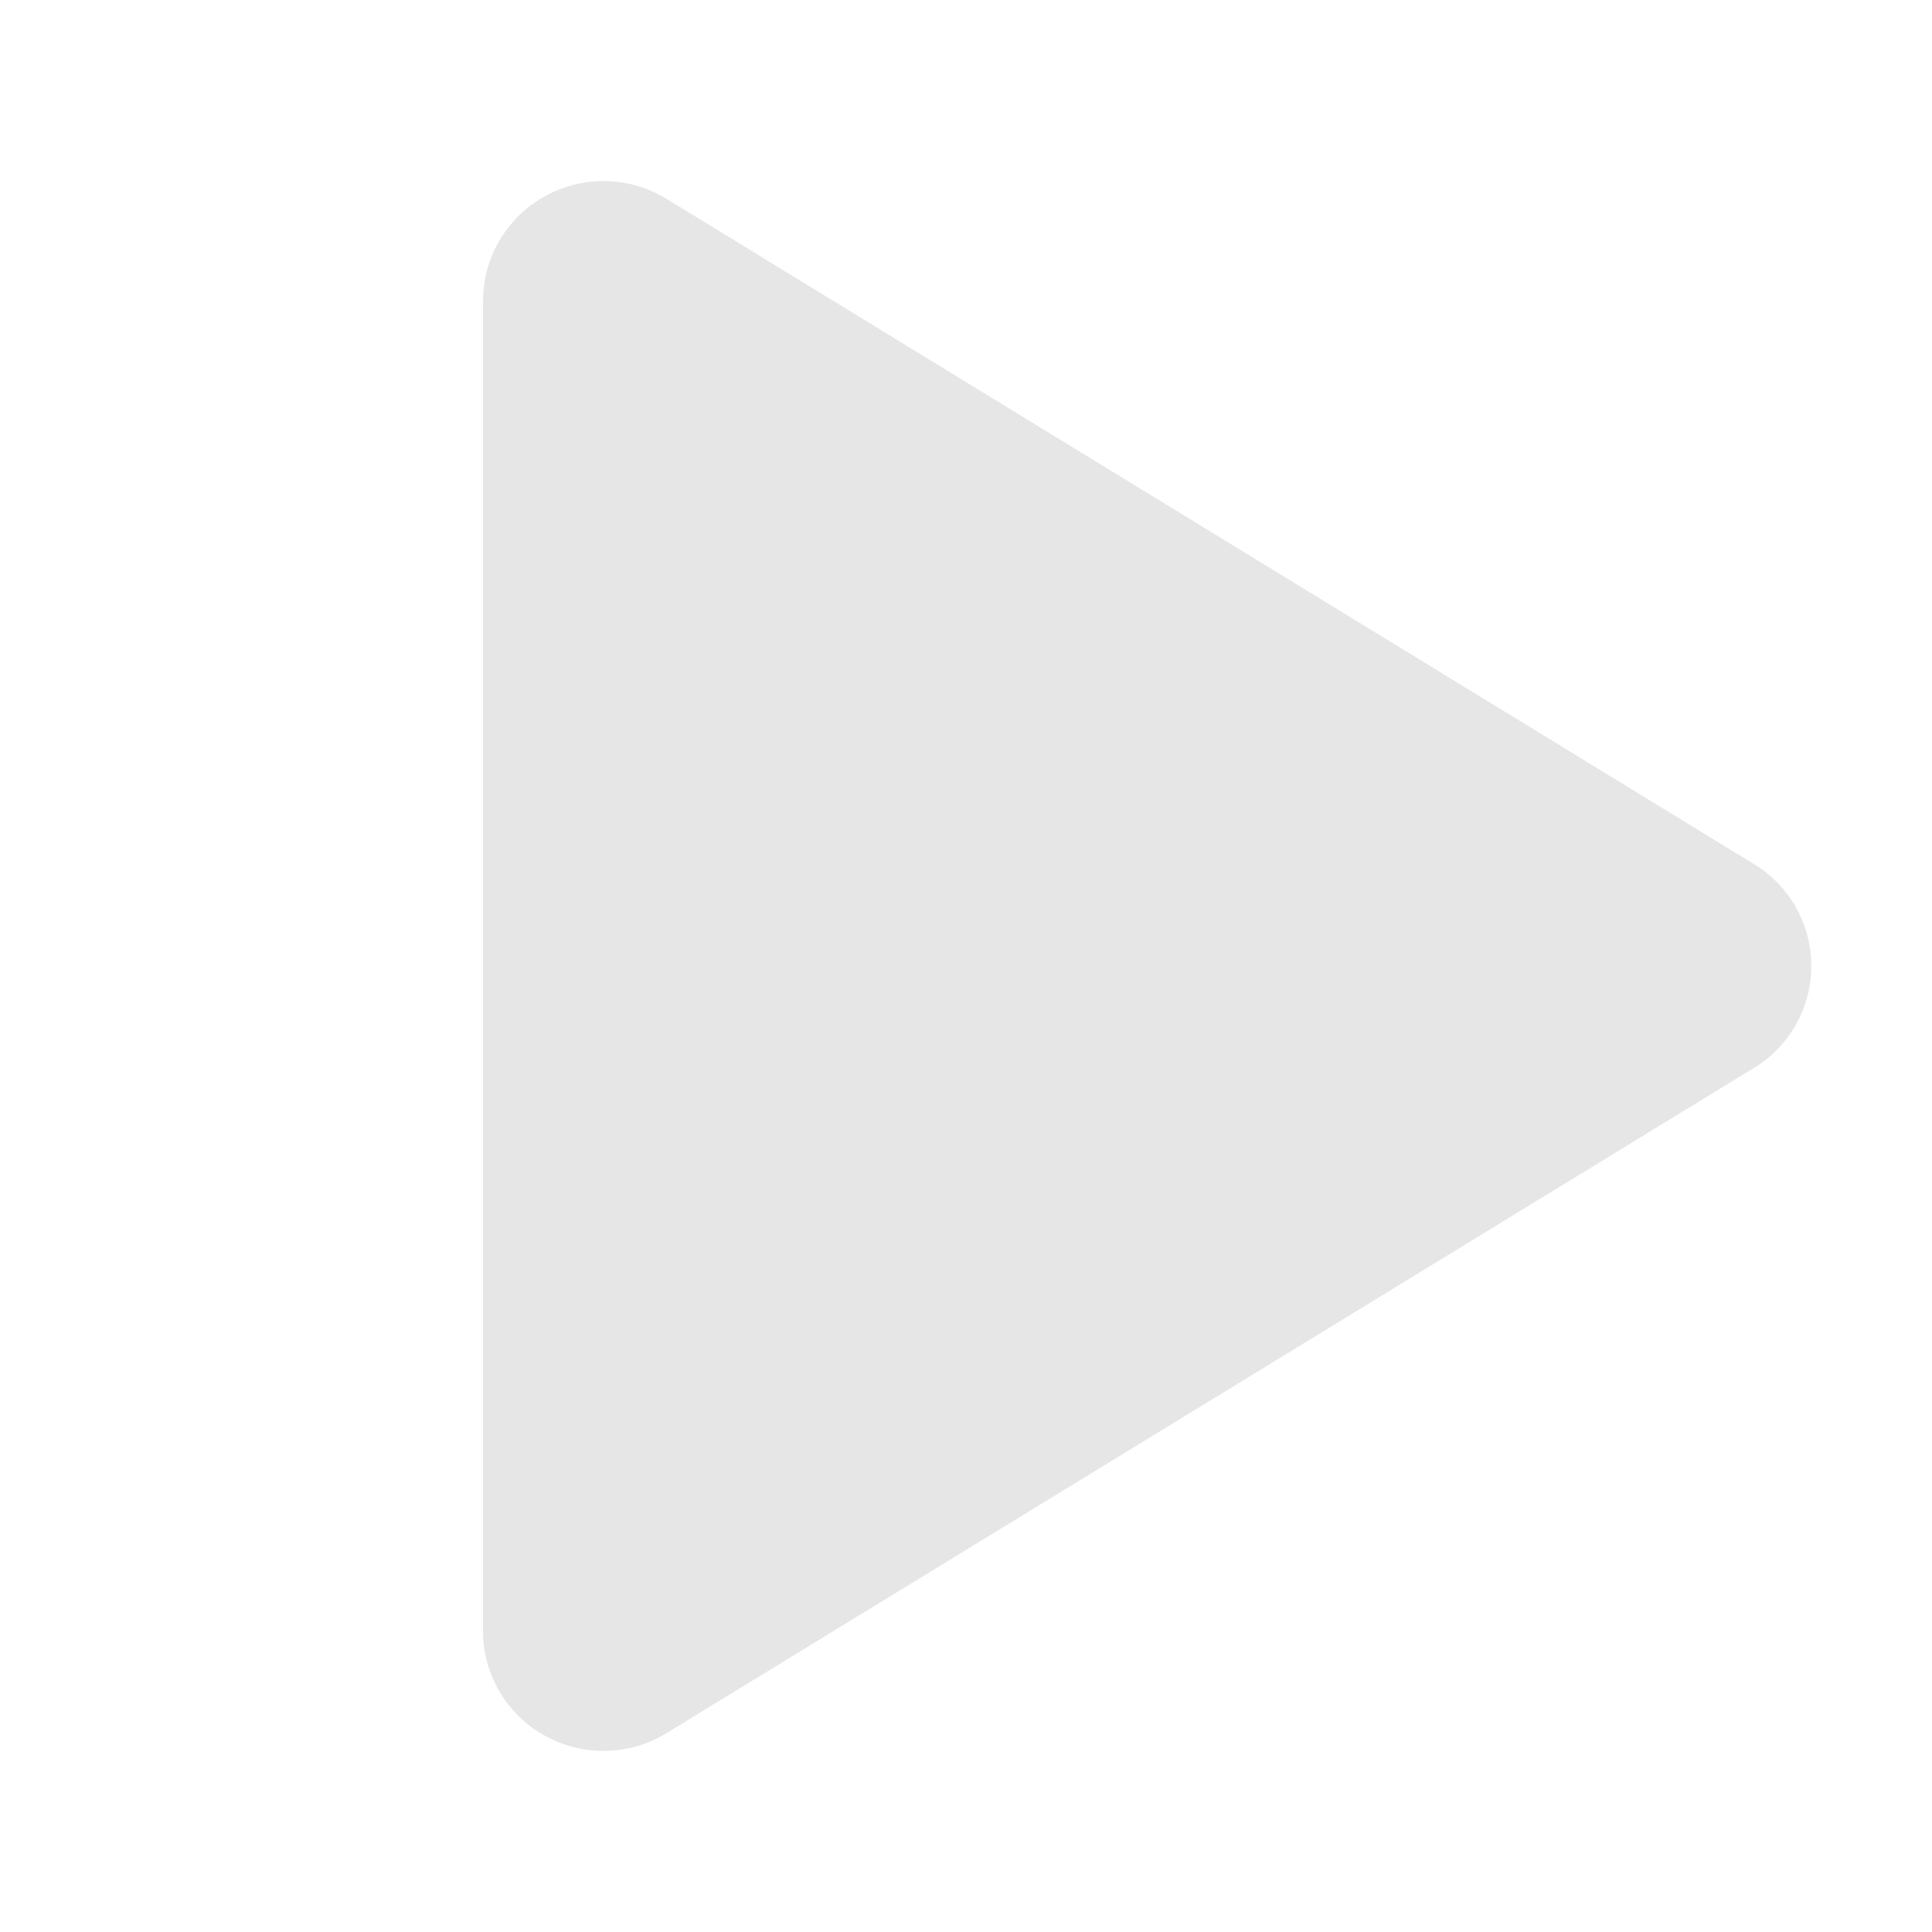
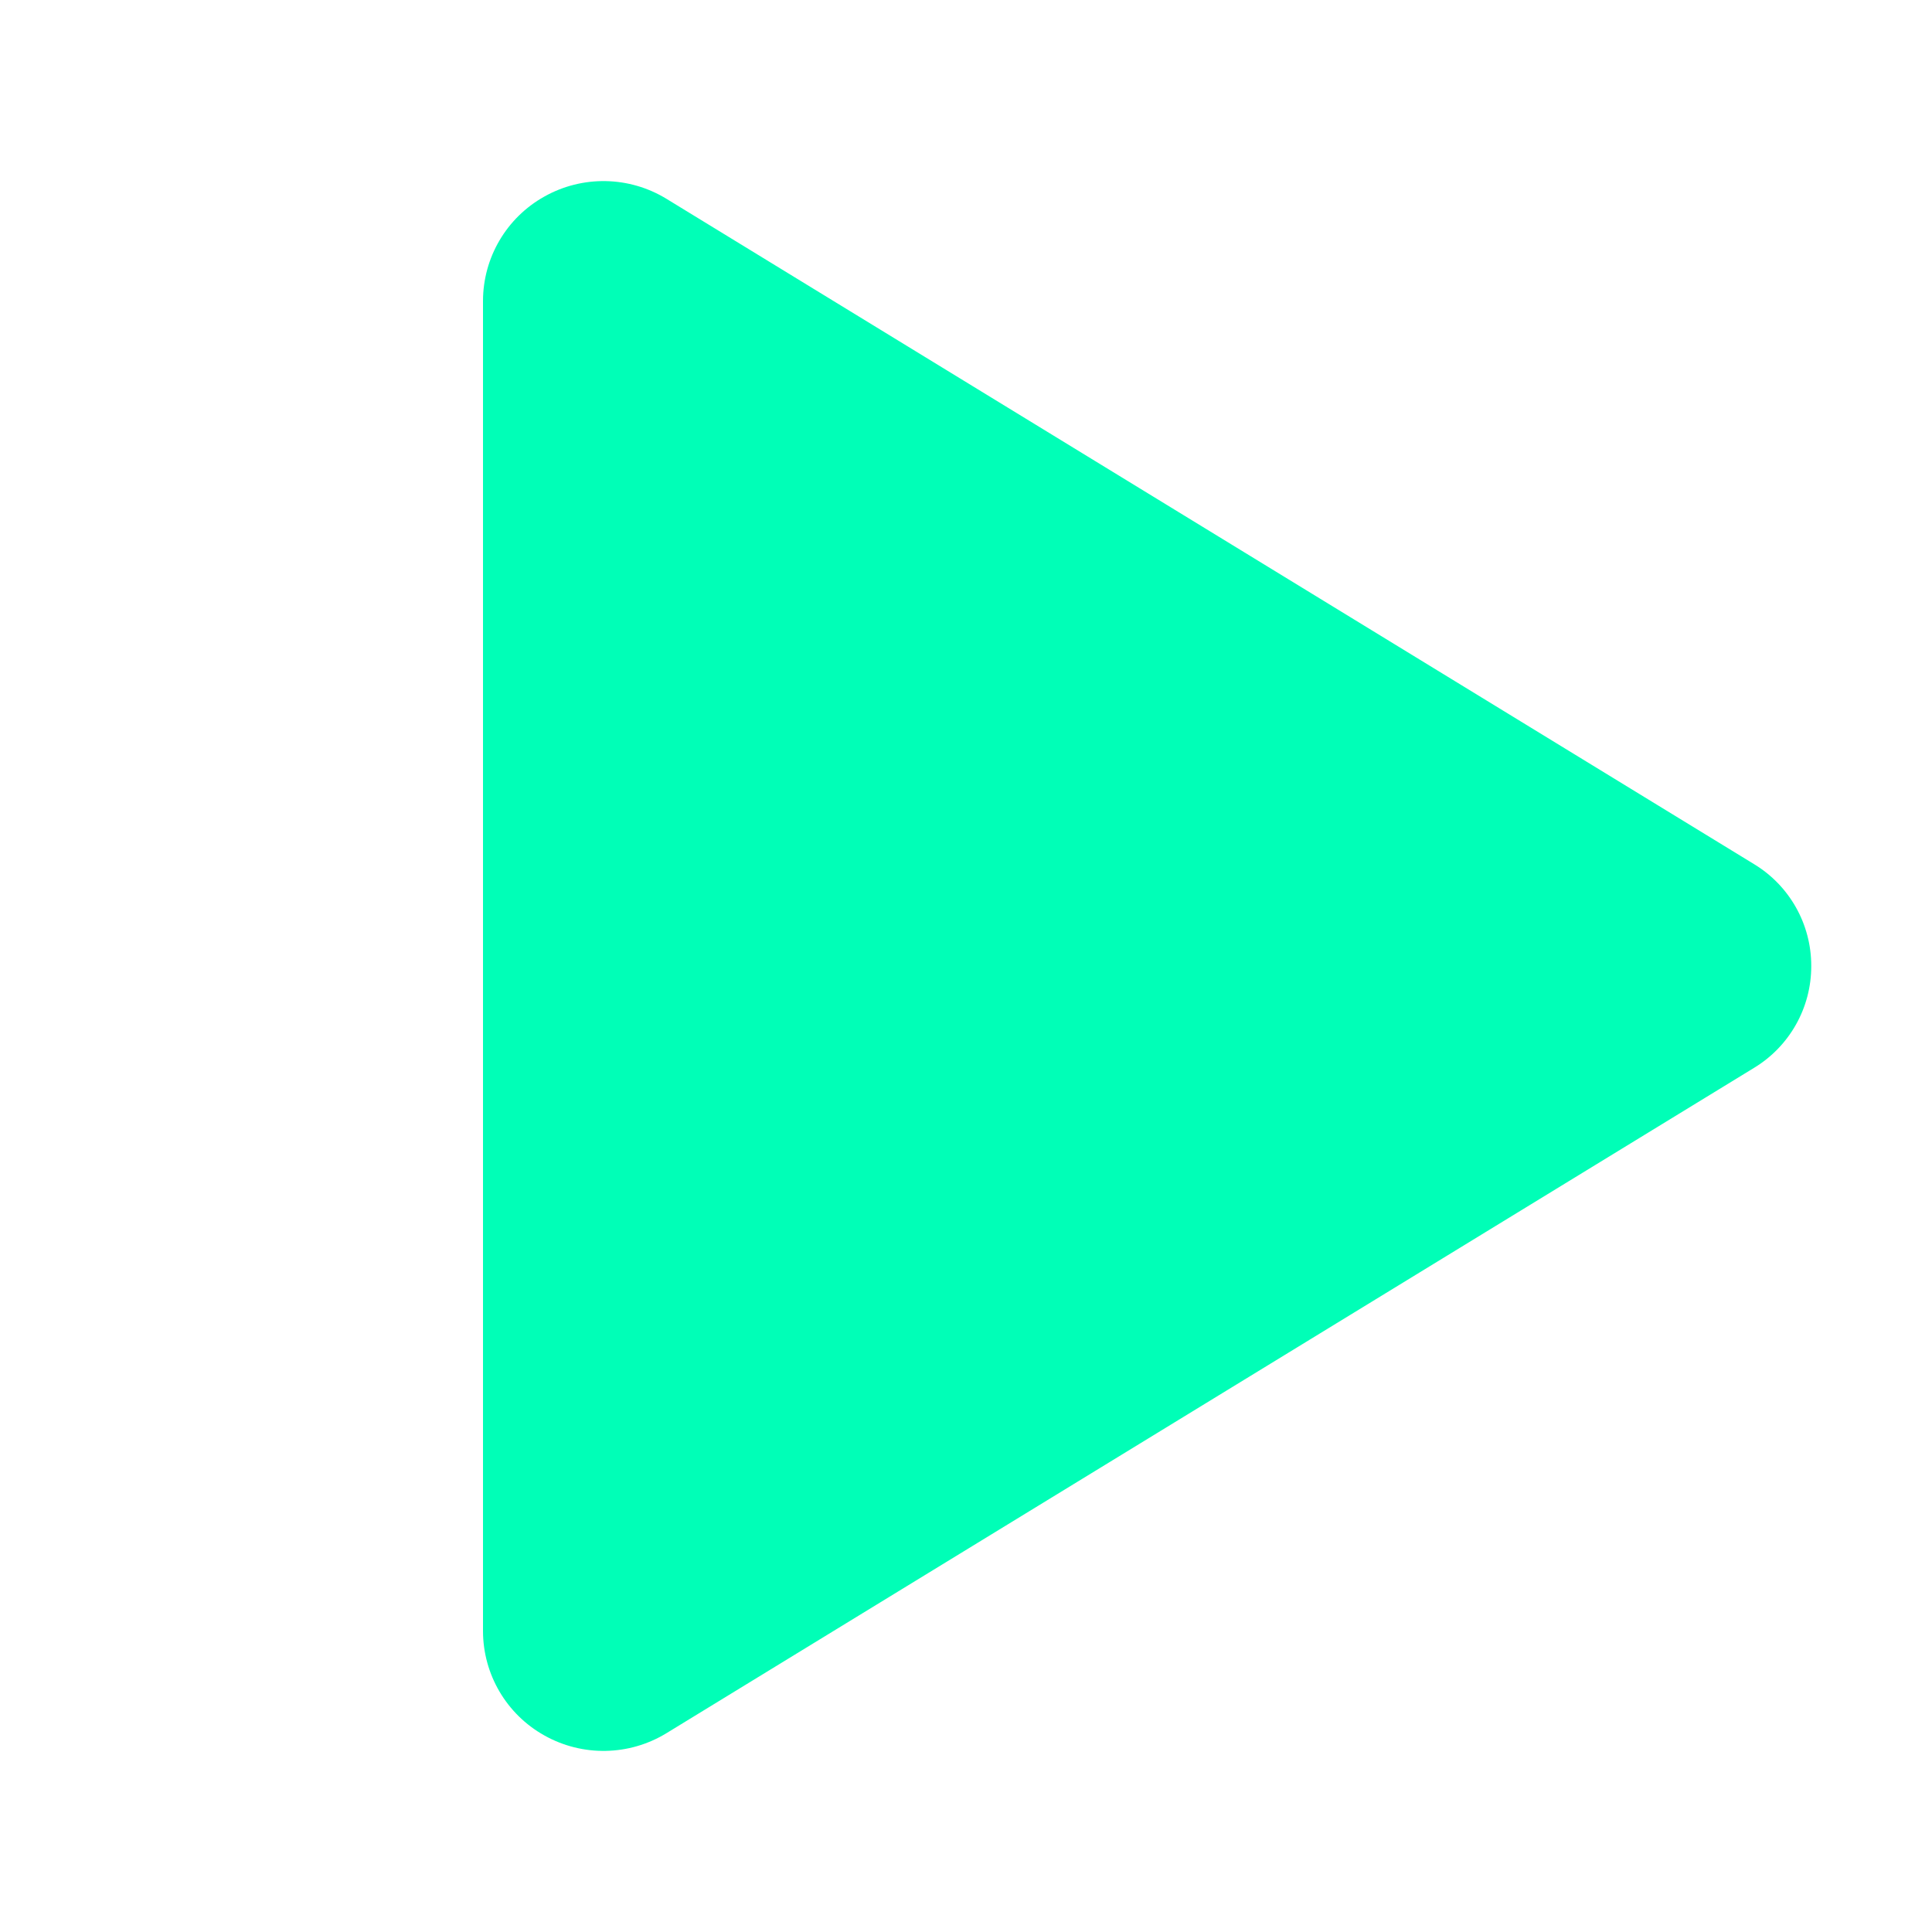
- <svg xmlns="http://www.w3.org/2000/svg" width="32" height="32" fill="#e6e6e6" viewBox="0 0 256 256">
+ <svg xmlns="http://www.w3.org/2000/svg" width="32" height="32" fill="#00ffb7" viewBox="0 0 256 256">
  <path d="M240,128a15.74,15.74,0,0,1-7.6,13.51L88.32,229.65a16,16,0,0,1-16.2.3A15.86,15.86,0,0,1,64,216.13V39.87a15.86,15.86,0,0,1,8.12-13.82,16,16,0,0,1,16.2.3L232.4,114.49A15.74,15.74,0,0,1,240,128Z" />
</svg>
